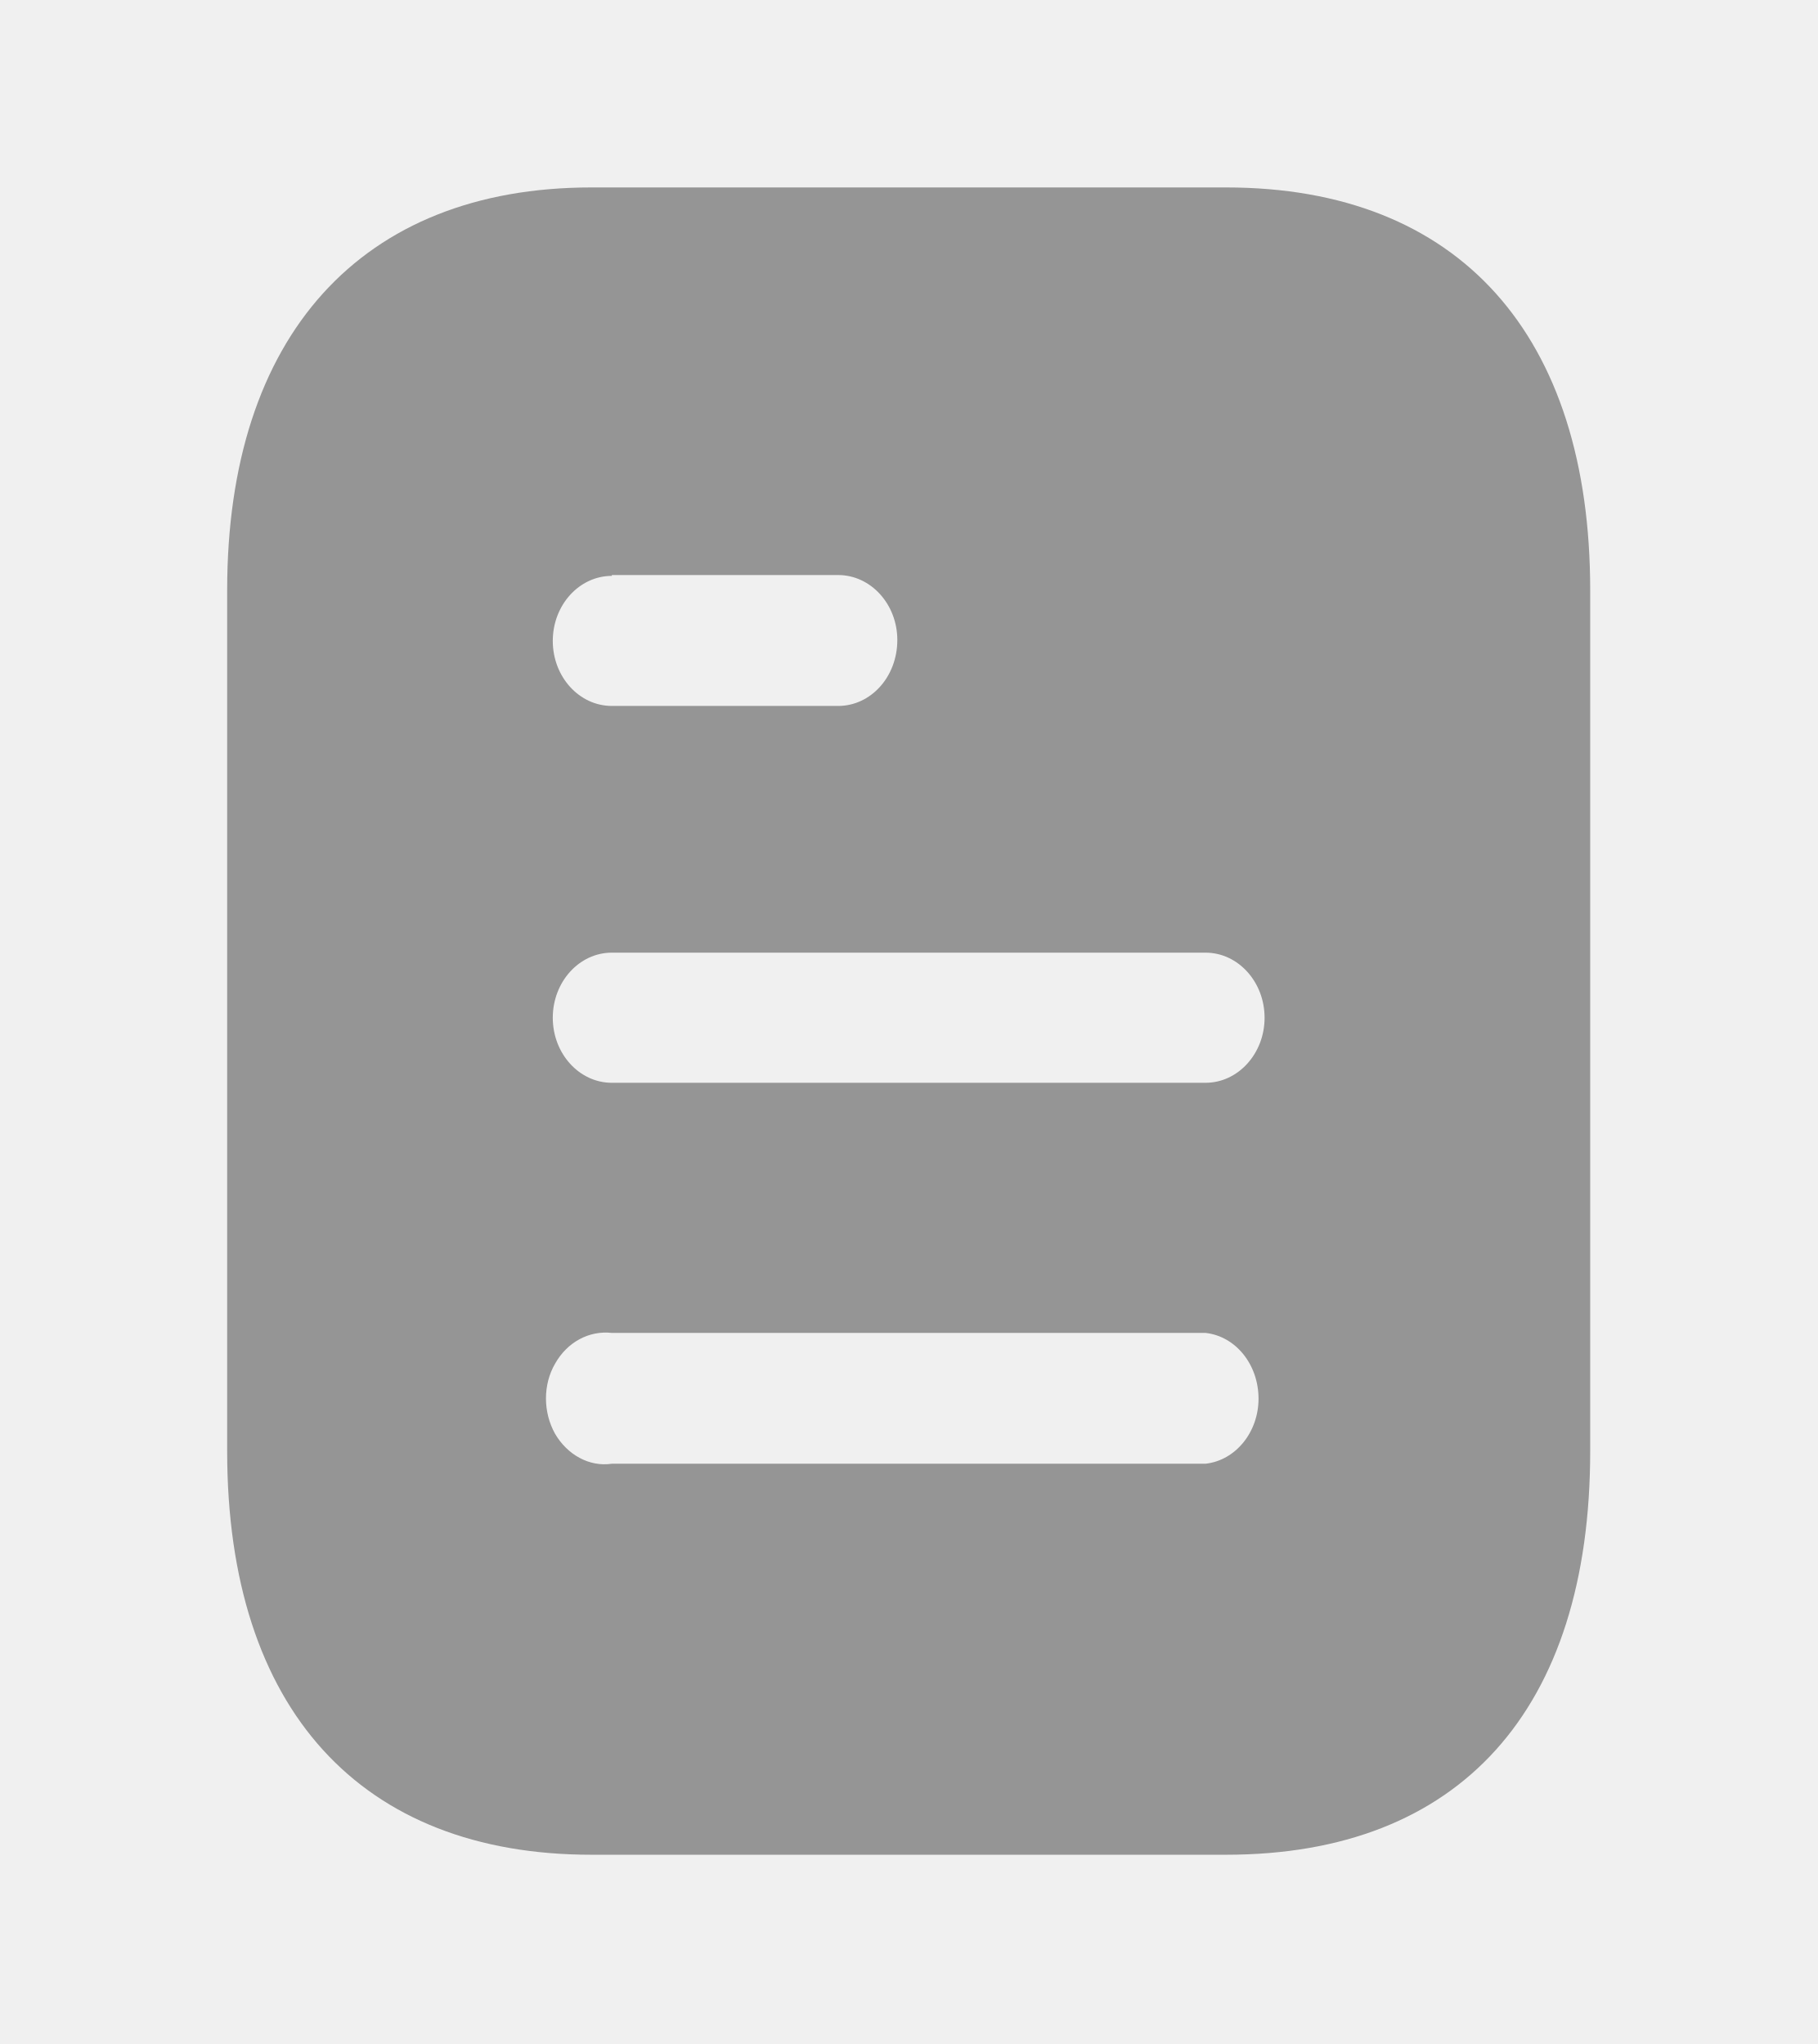
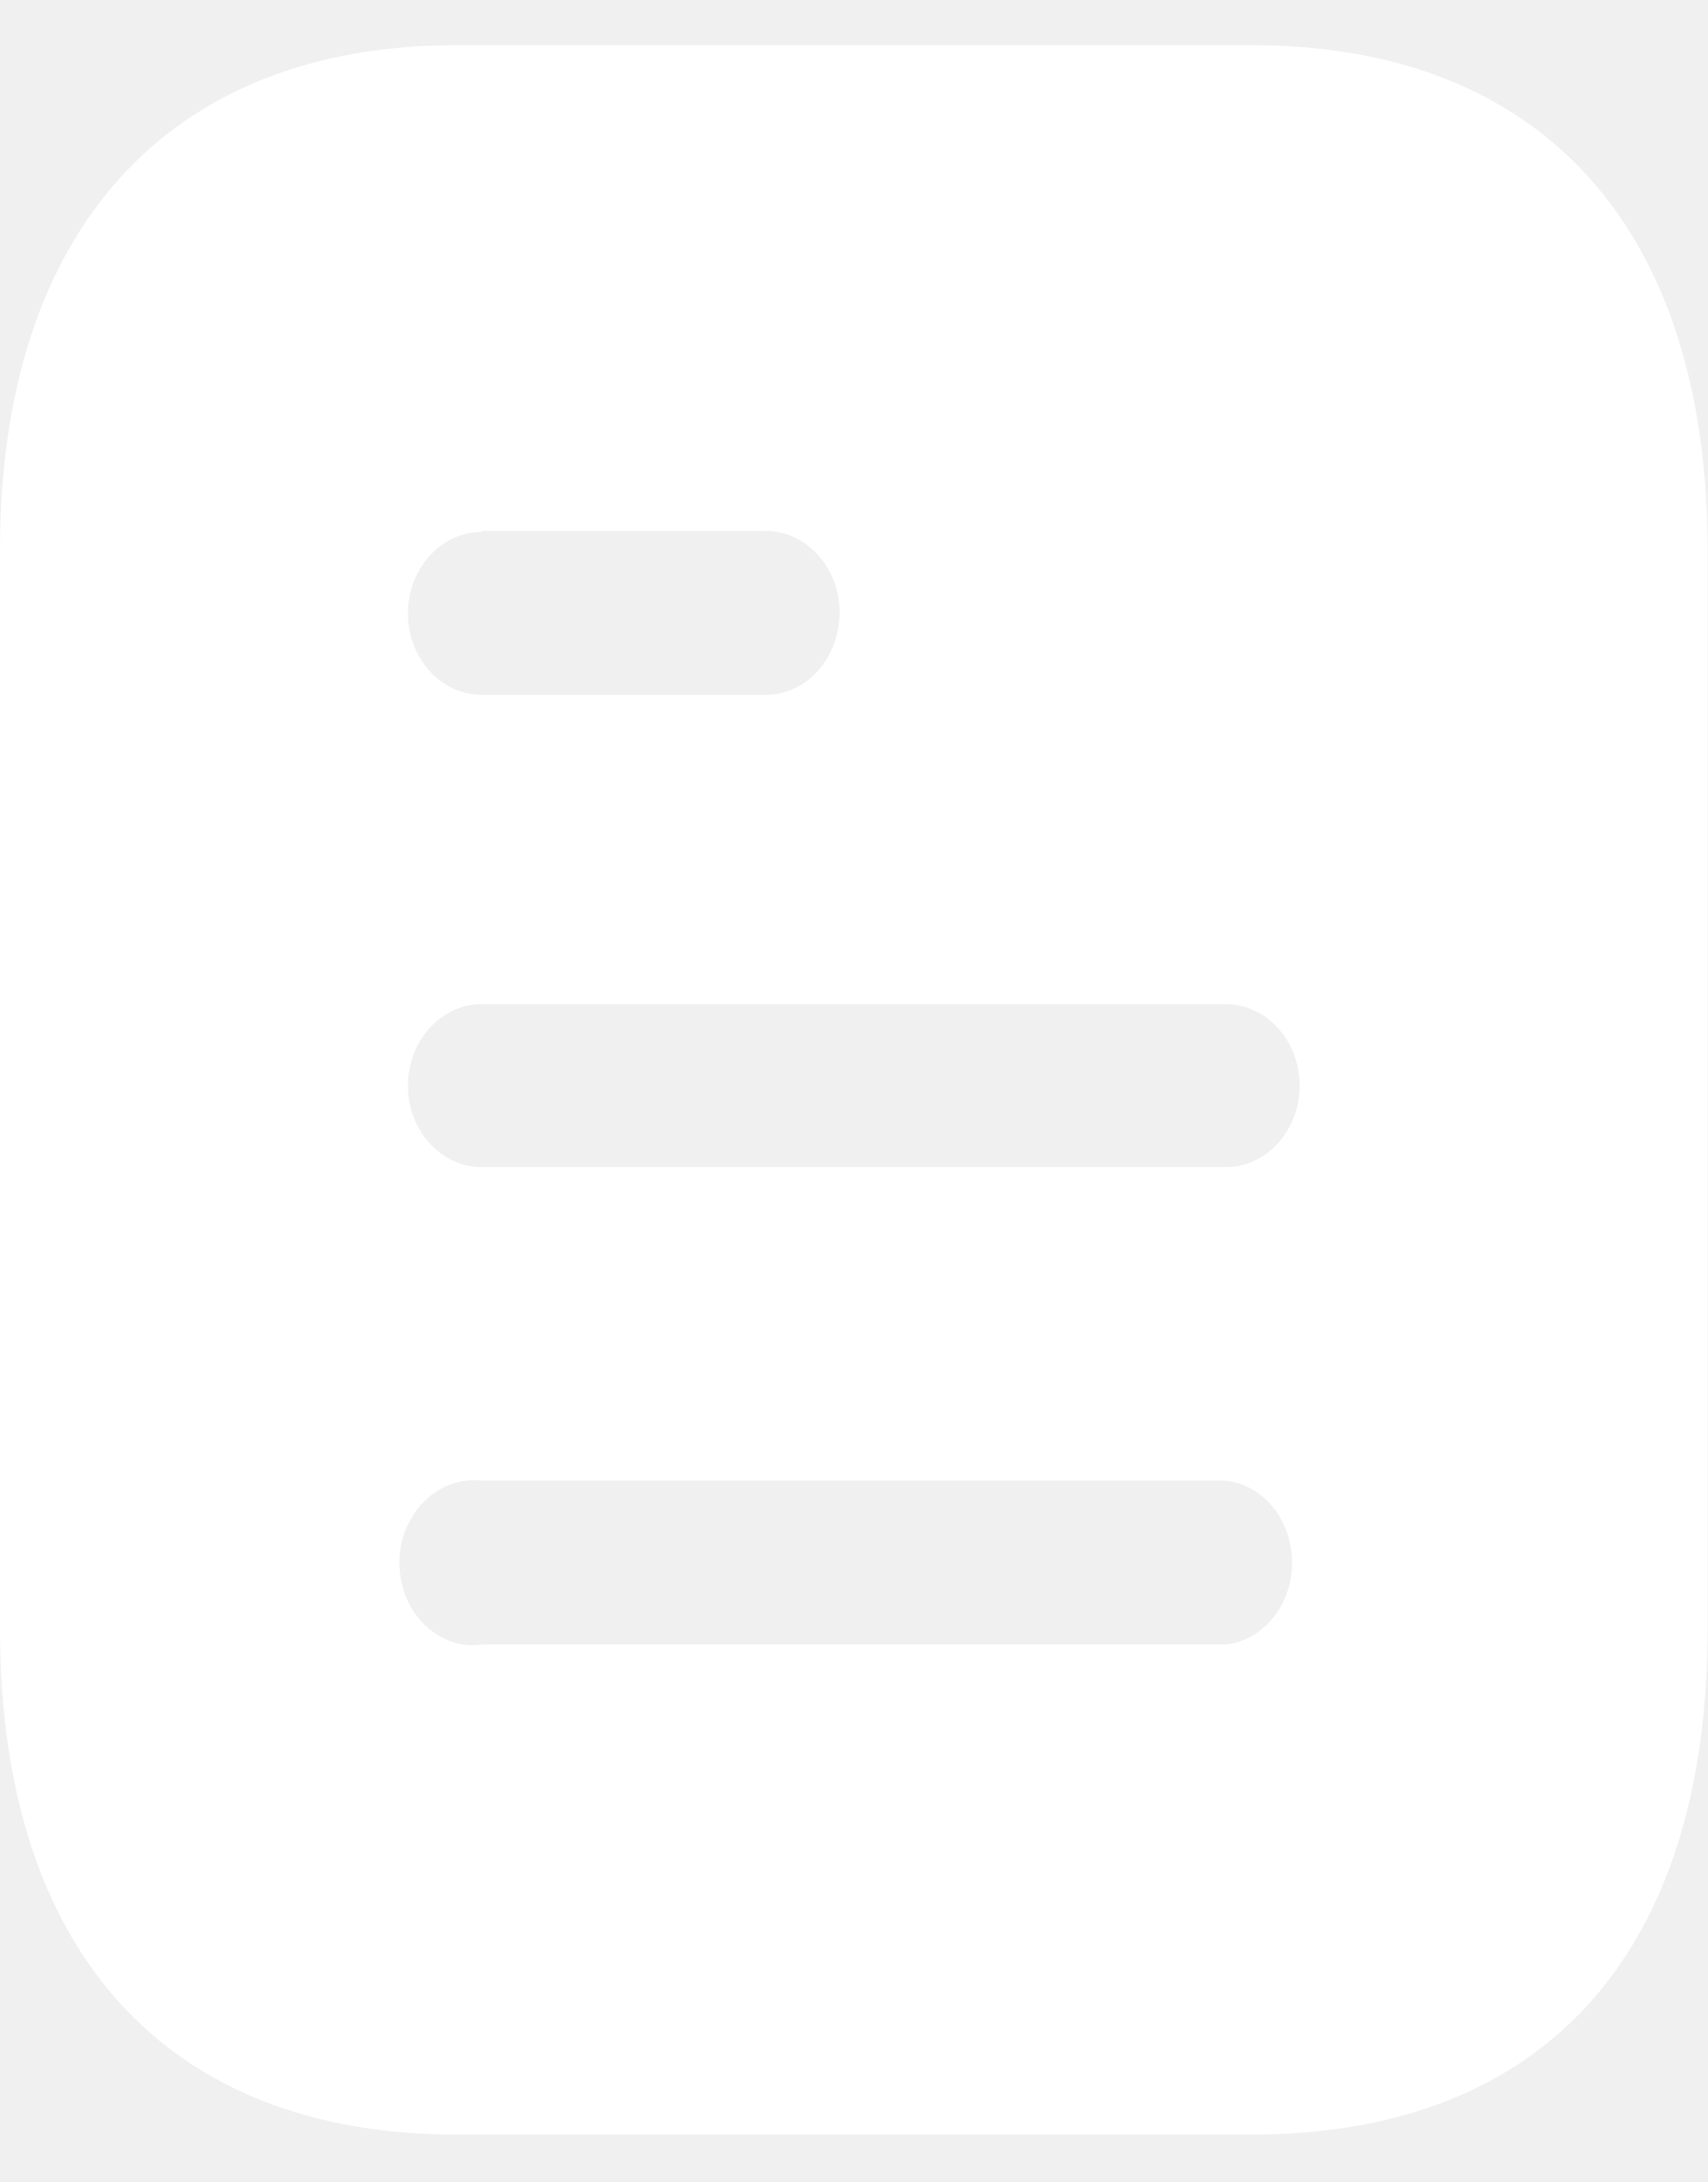
- <svg xmlns="http://www.w3.org/2000/svg" width="24" height="27" viewBox="0 0 24 27" fill="none">
-   <g opacity="0.4">
-     <path fill-rule="evenodd" clip-rule="evenodd" d="M7.81 2.476H16.191C19.28 2.476 21 4.436 21 7.795V19.17C21 22.584 19.28 24.5 16.191 24.5H7.81C4.77 24.5 3 22.584 3 19.17V7.795C3 4.436 4.77 2.476 7.81 2.476ZM8.08 7.607V7.596H11.069C11.5 7.596 11.85 7.982 11.85 8.454C11.85 8.94 11.5 9.325 11.069 9.325H8.08C7.649 9.325 7.3 8.94 7.3 8.466C7.3 7.993 7.649 7.607 8.08 7.607ZM8.08 14.303H15.92C16.35 14.303 16.7 13.917 16.7 13.444C16.7 12.97 16.35 12.584 15.92 12.584H8.08C7.649 12.584 7.3 12.97 7.3 13.444C7.3 13.917 7.649 14.303 8.08 14.303ZM8.08 19.335H15.92C16.319 19.291 16.62 18.916 16.62 18.476C16.62 18.025 16.319 17.651 15.92 17.607H8.08C7.78 17.573 7.49 17.728 7.33 18.014C7.17 18.289 7.17 18.653 7.33 18.939C7.49 19.214 7.78 19.38 8.08 19.335Z" fill="#0D0D0D" />
-   </g>
+ <svg xmlns="http://www.w3.org/2000/svg" width="18" height="23" viewBox="0 0 18 23" fill="none">
+   <path fill-rule="evenodd" clip-rule="evenodd" d="M4.81 0.476H13.191C16.28 0.476 18 2.436 18 5.795V17.17C18 20.584 16.28 22.5 13.191 22.5H4.81C1.77 22.5 0 20.584 0 17.17V5.795C0 2.436 1.77 0.476 4.81 0.476ZM5.08 5.607V5.596H8.069C8.5 5.596 8.85 5.982 8.85 6.454C8.85 6.94 8.5 7.325 8.069 7.325H5.08C4.649 7.325 4.3 6.94 4.3 6.466C4.3 5.993 4.649 5.607 5.08 5.607ZM5.08 12.303H12.92C13.35 12.303 13.7 11.917 13.7 11.444C13.7 10.97 13.35 10.584 12.92 10.584H5.08C4.649 10.584 4.3 10.97 4.3 11.444C4.3 11.917 4.649 12.303 5.08 12.303ZM5.08 17.335H12.92C13.319 17.291 13.62 16.916 13.62 16.476C13.62 16.025 13.319 15.65 12.92 15.607H5.08C4.78 15.573 4.49 15.728 4.33 16.014C4.17 16.289 4.17 16.653 4.33 16.939C4.49 17.214 4.78 17.38 5.08 17.335Z" fill="white" />
</svg>
